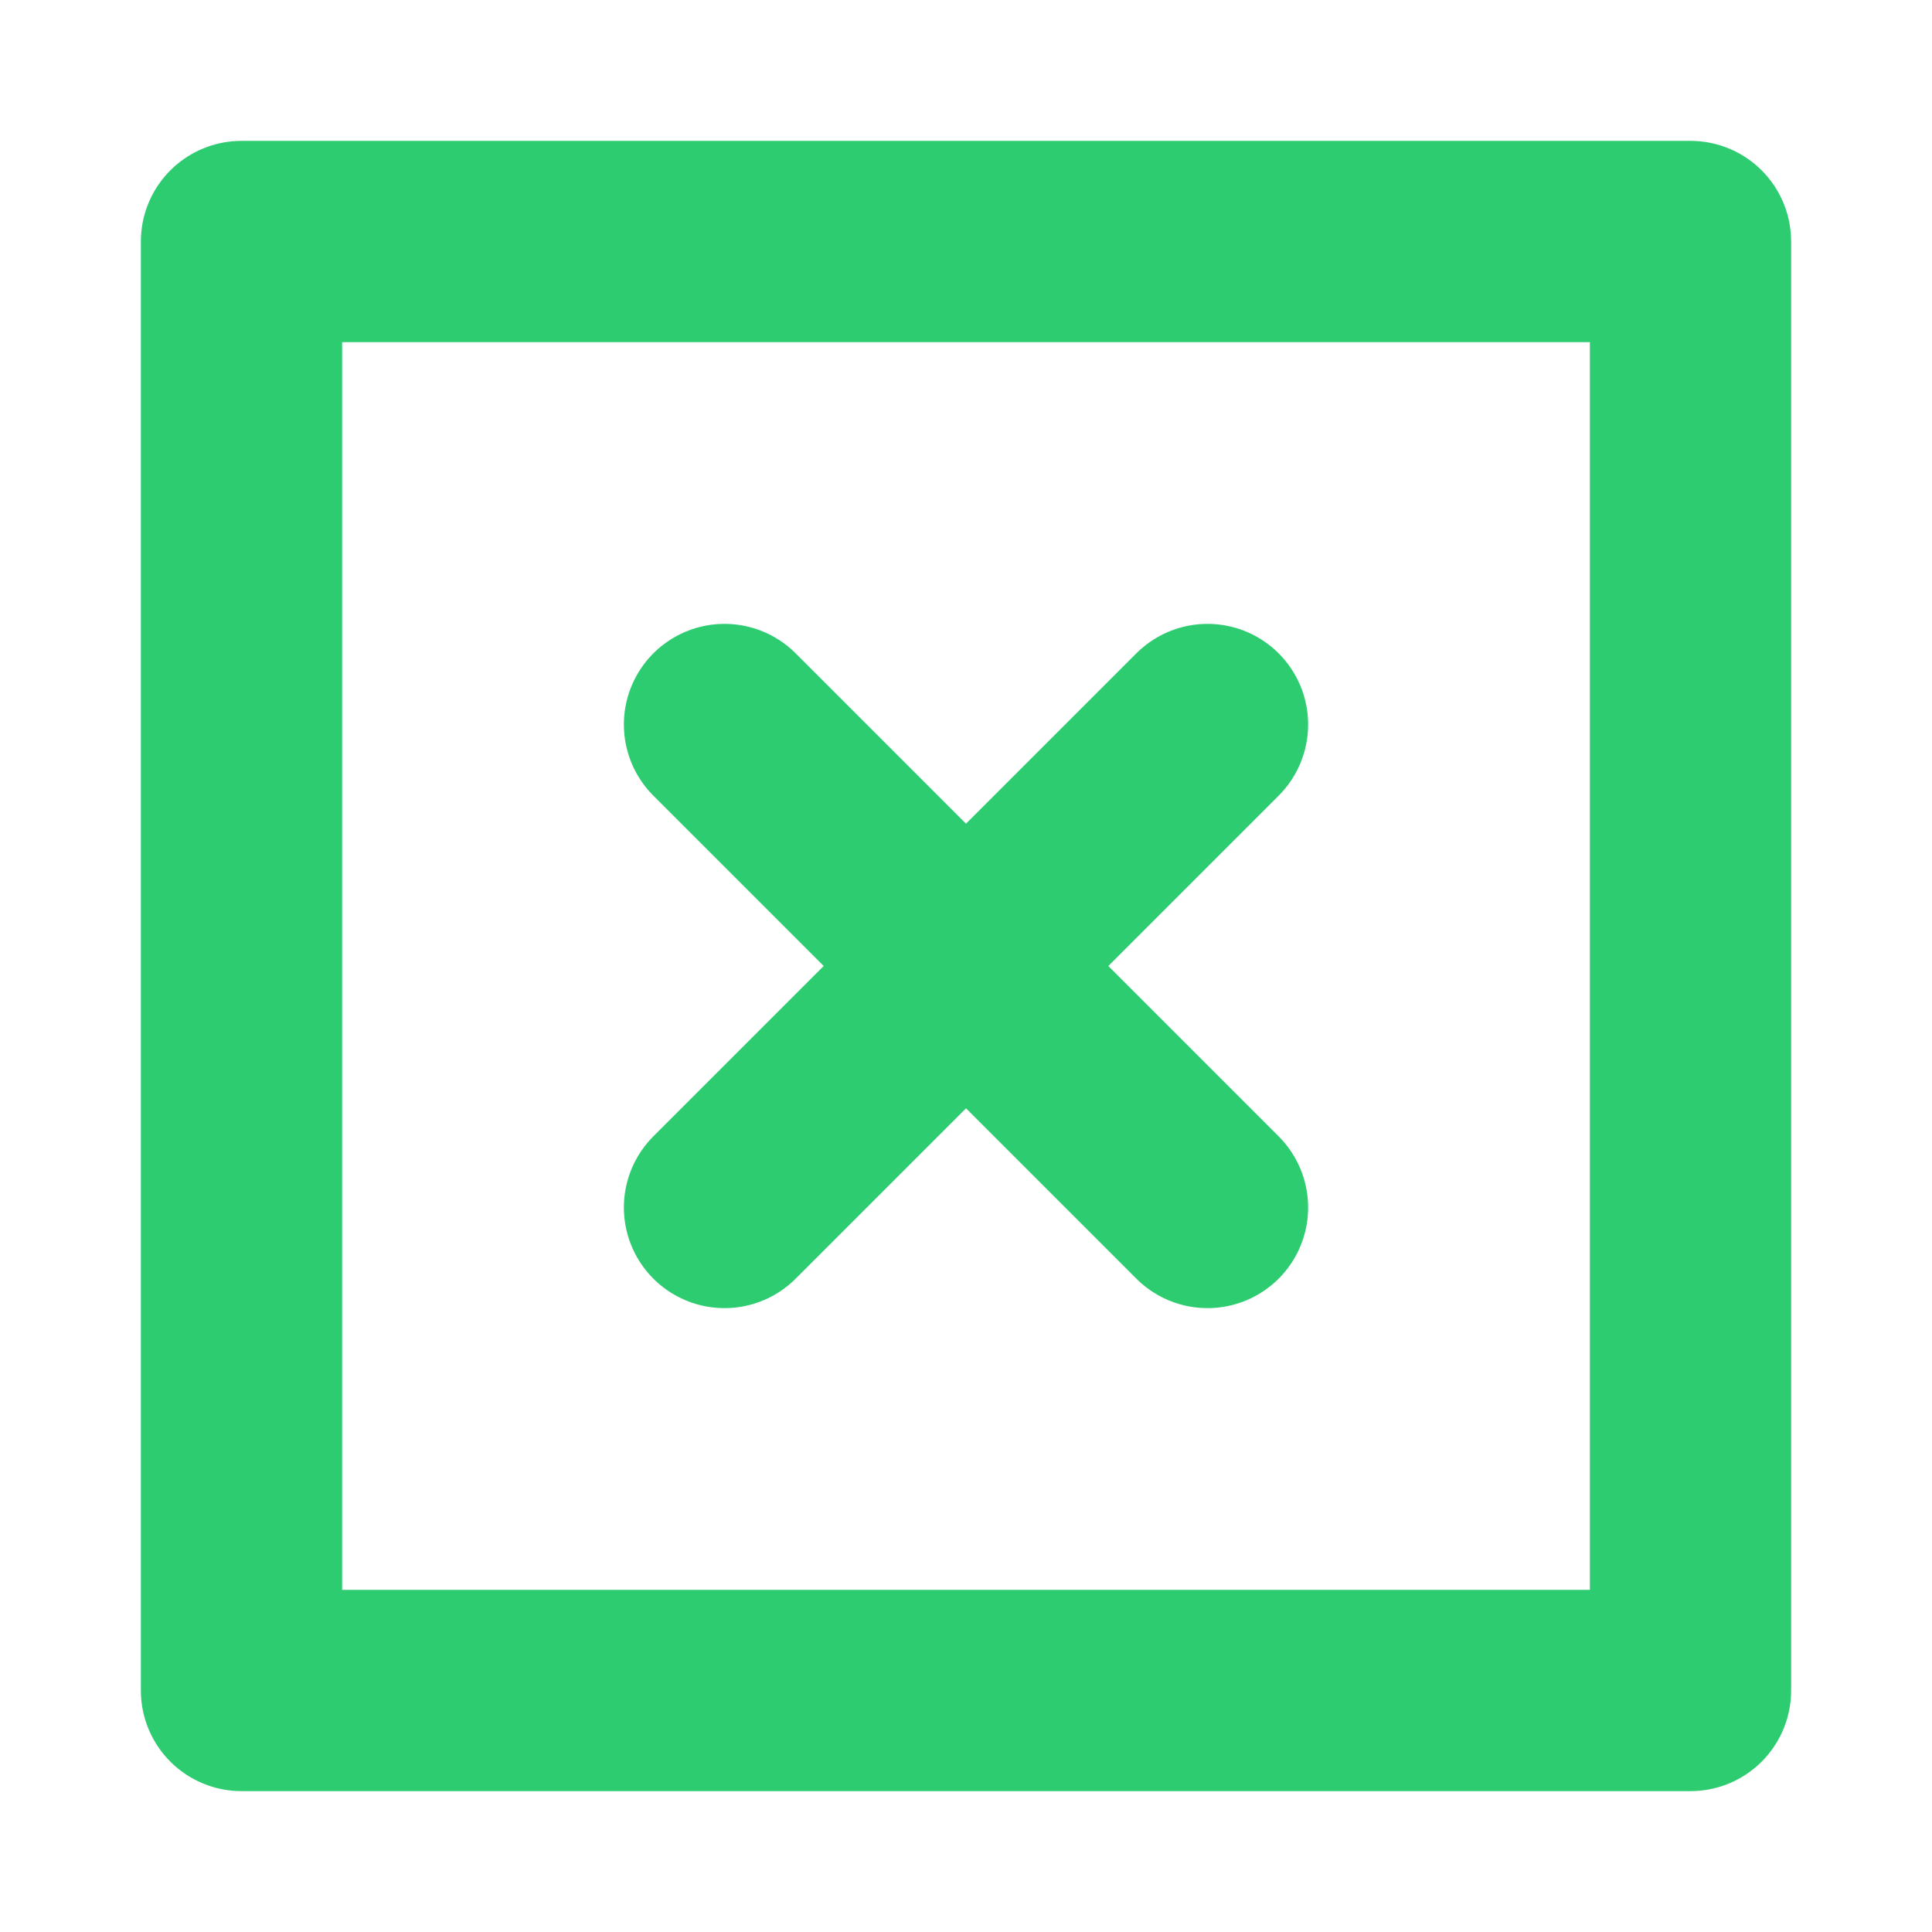
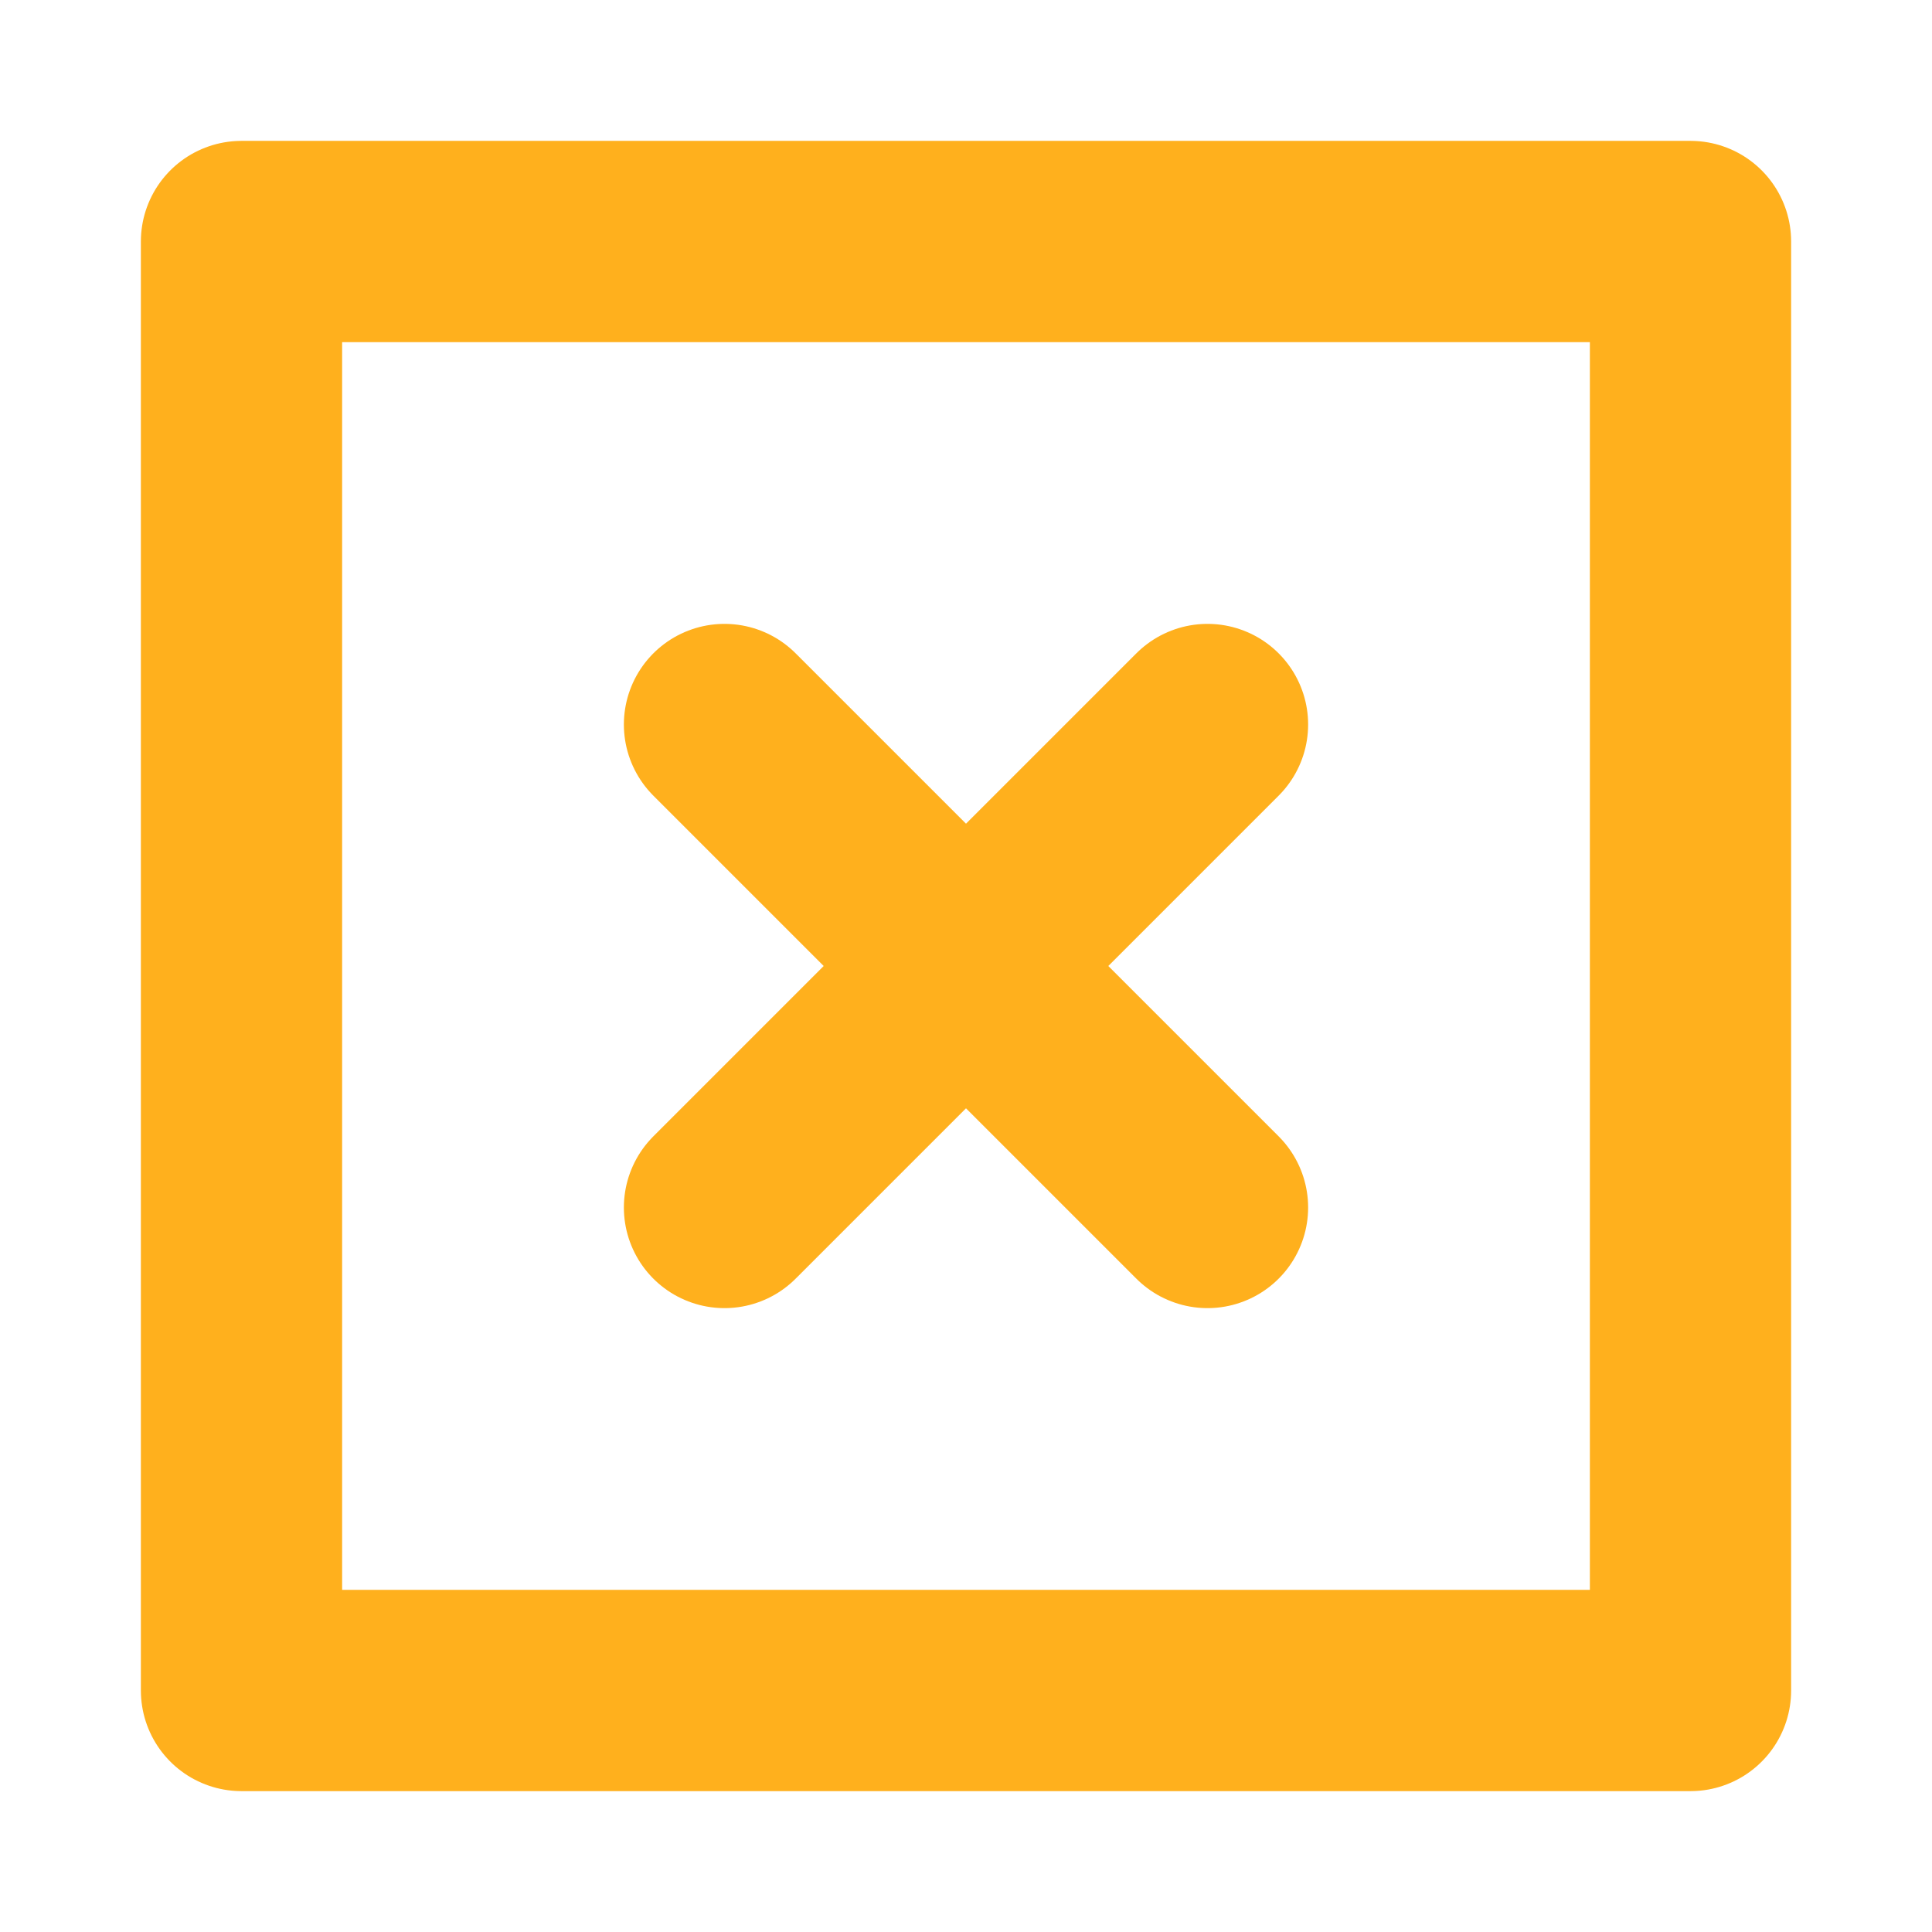
- <svg xmlns="http://www.w3.org/2000/svg" width="100" height="100" viewBox="0 0 24 24" fill="none" stroke="#2ecc71" stroke-width="2.5" stroke-linecap="round" stroke-linejoin="round">
+ <svg xmlns="http://www.w3.org/2000/svg" width="100" height="100" viewBox="0 0 24 24" fill="none" stroke="#ffb01d" stroke-width="2.5" stroke-linecap="round" stroke-linejoin="round">
  <path d="M3 3h18v18H3zM15 9l-6 6m0-6l6 6" />
</svg>
